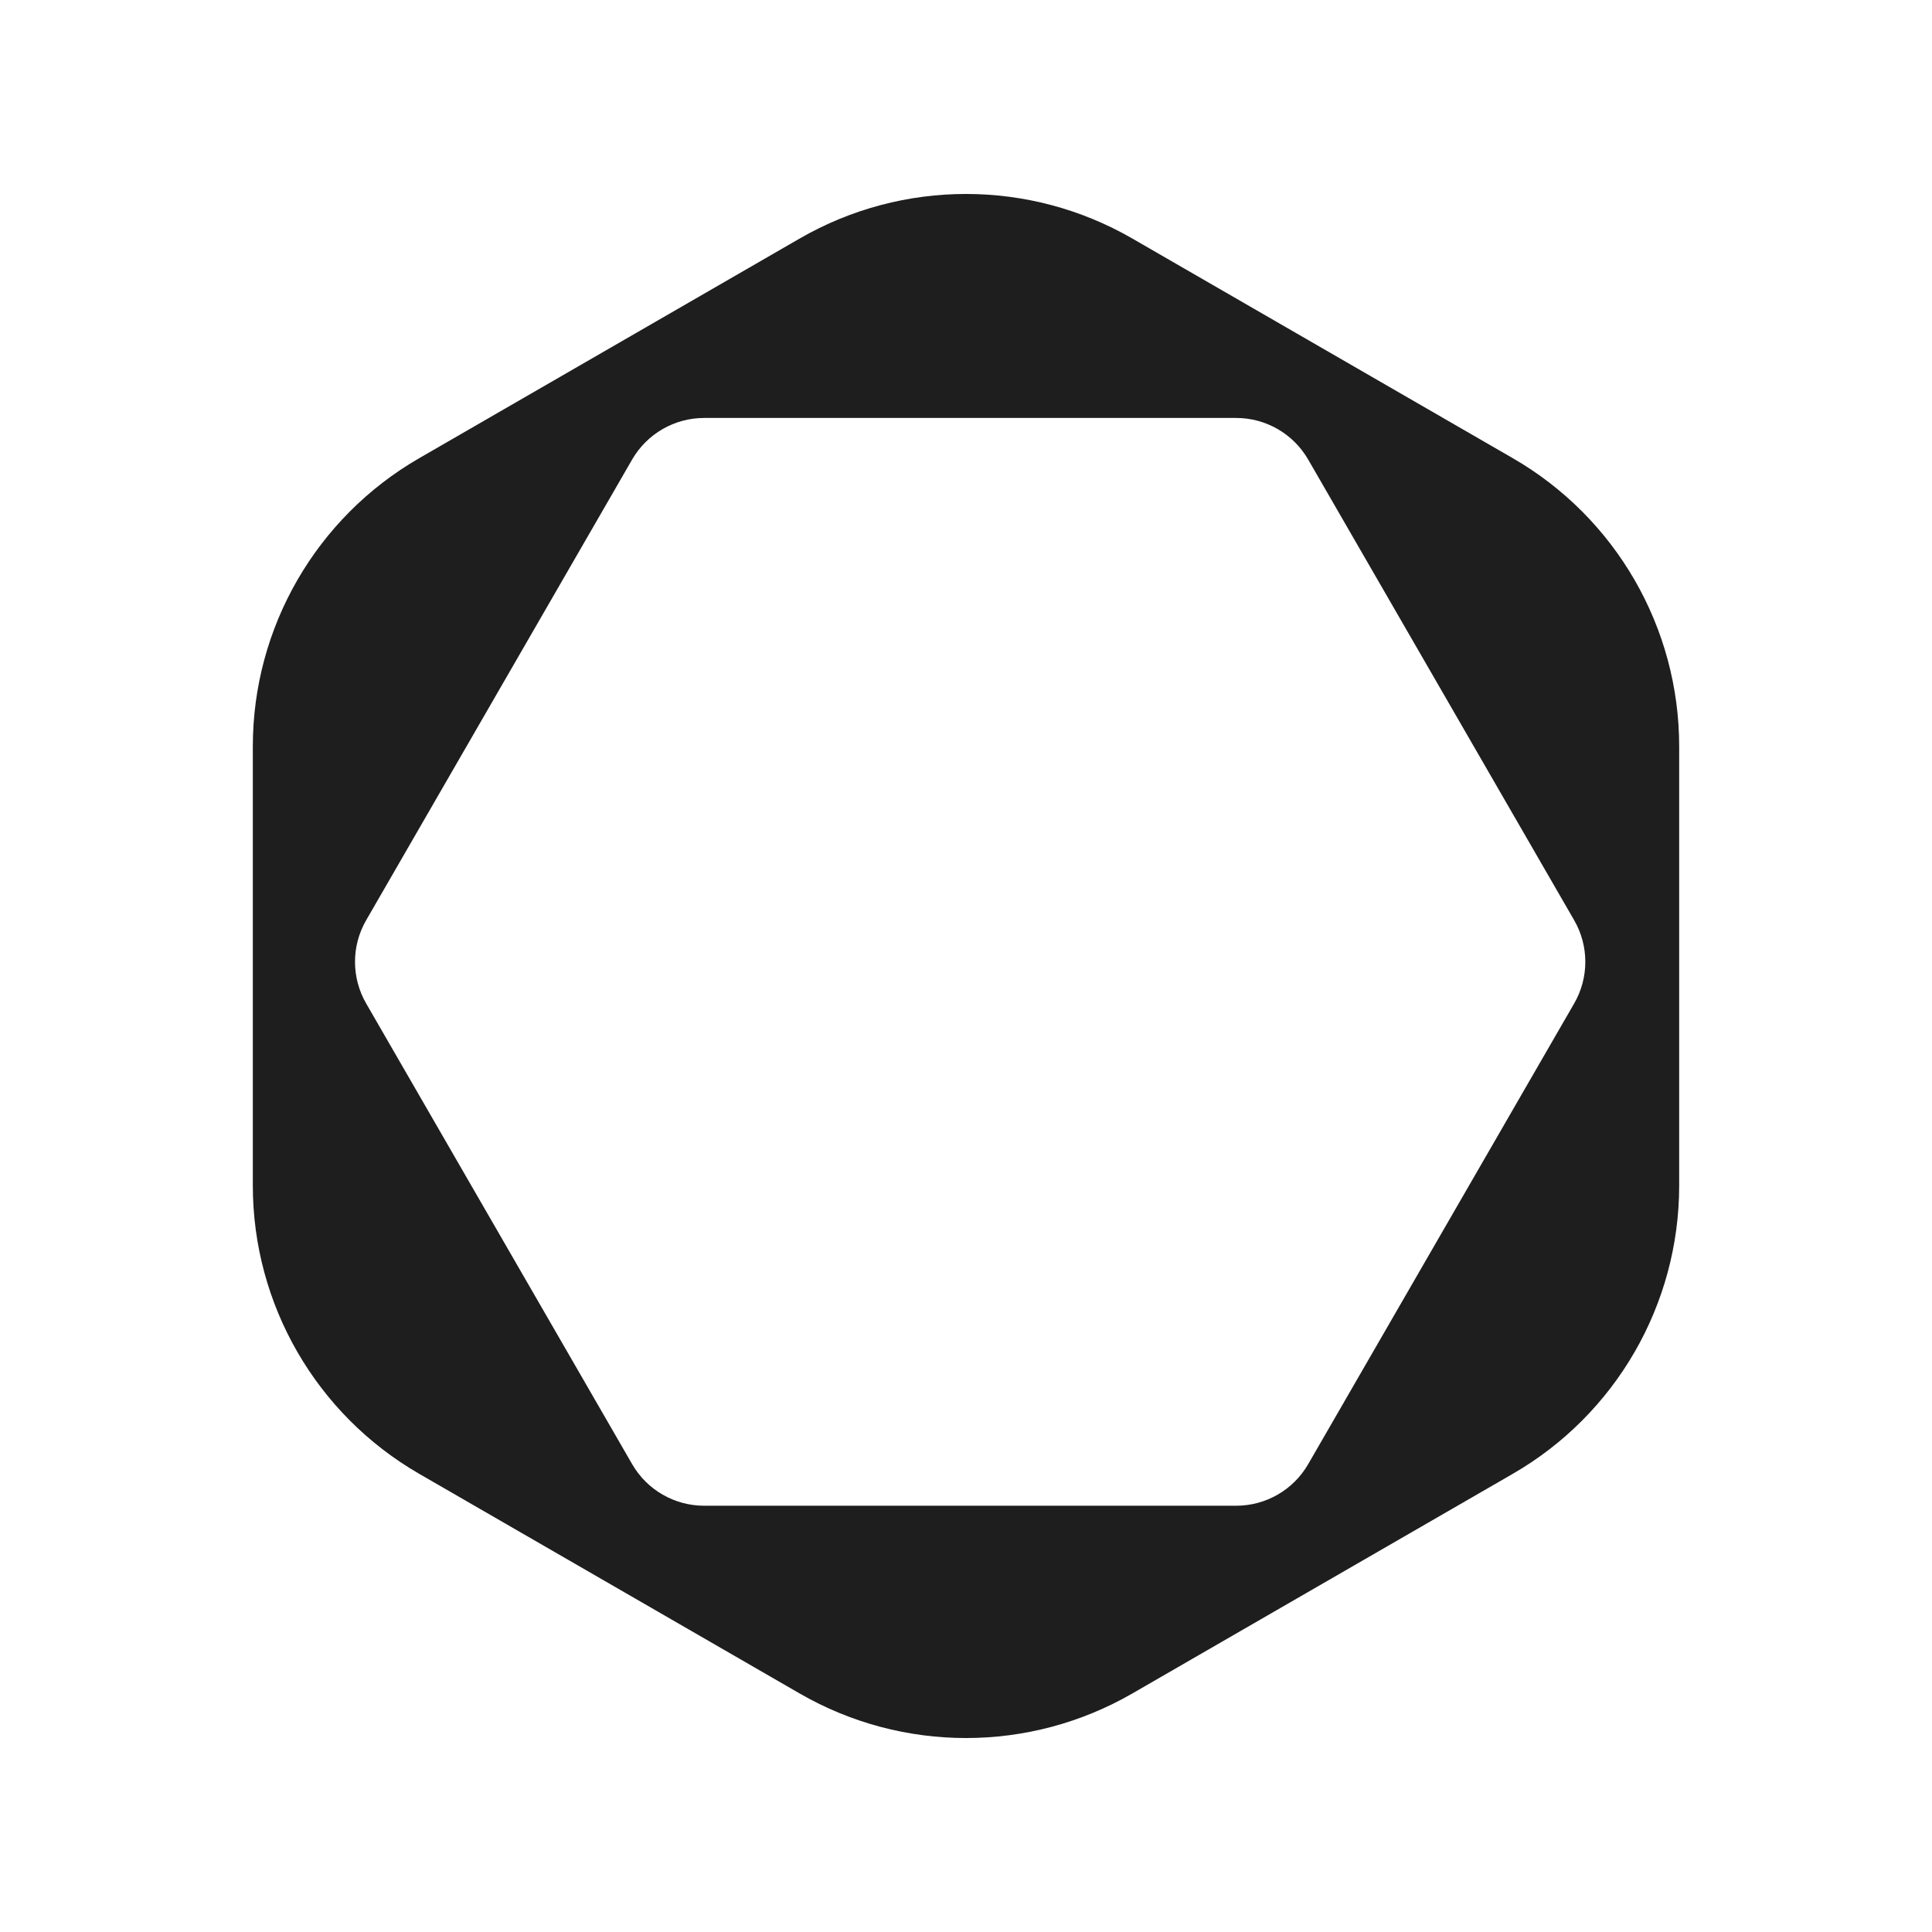
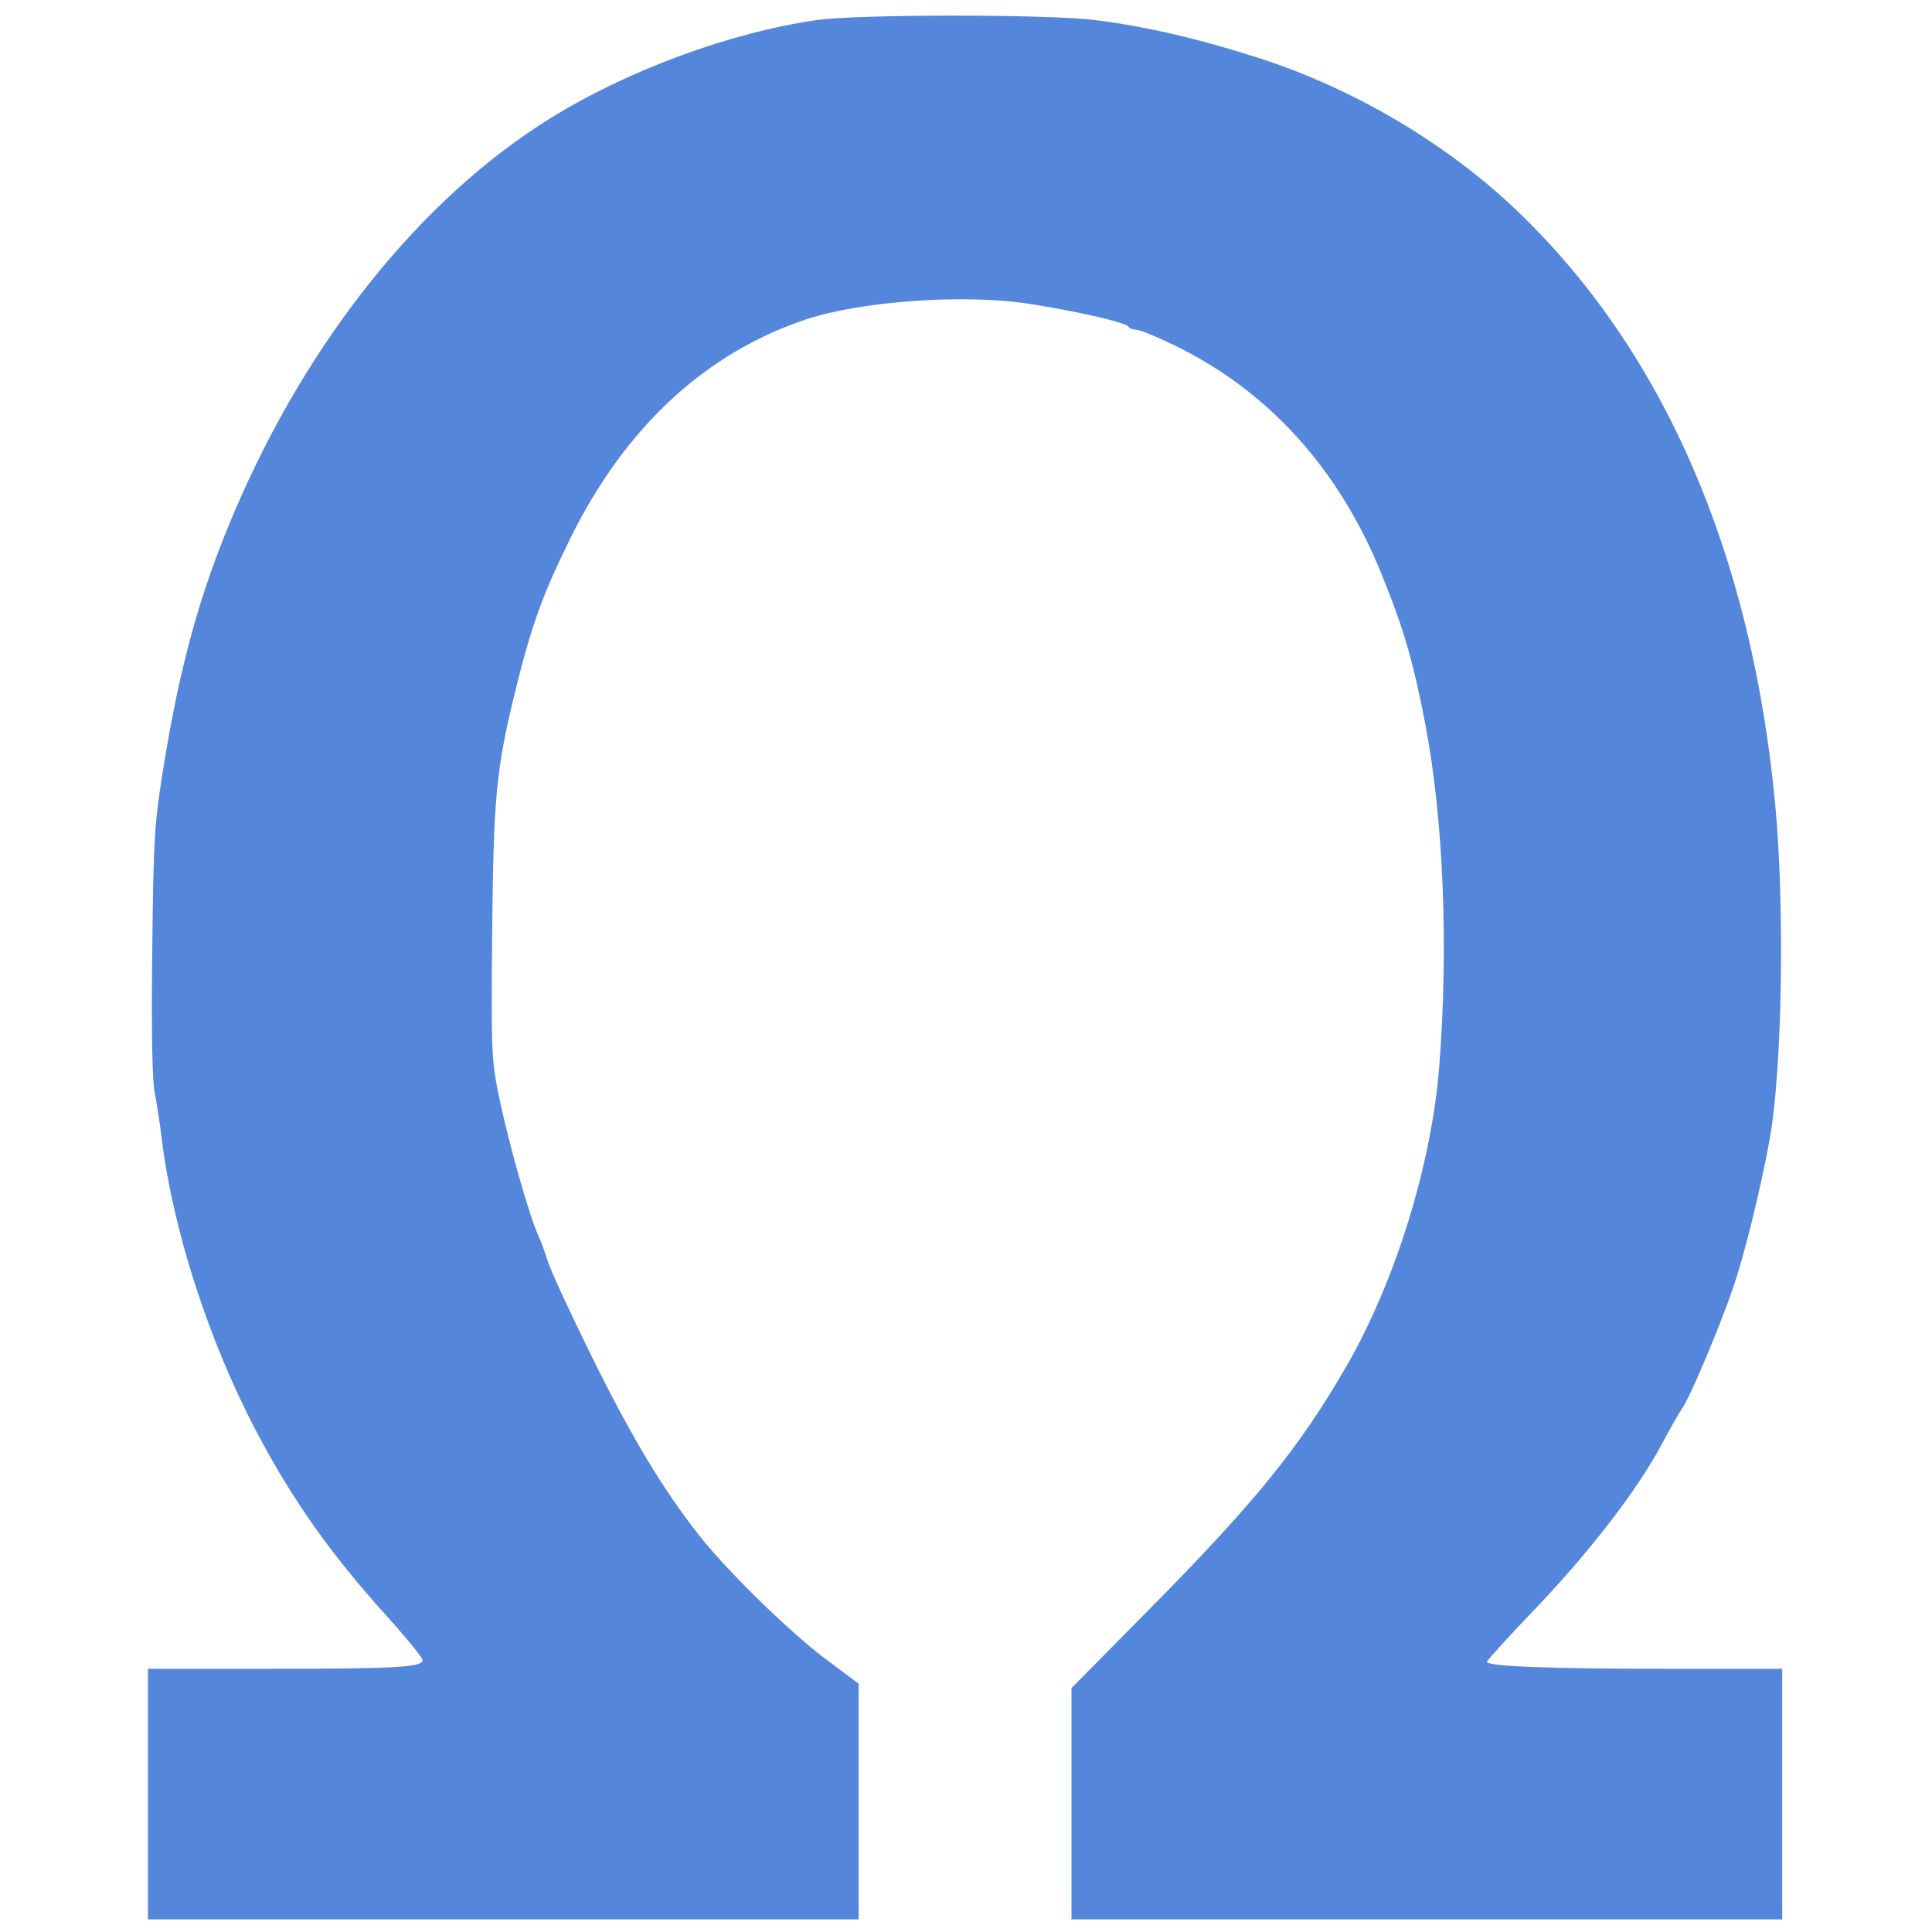
- <svg xmlns="http://www.w3.org/2000/svg" viewBox="0 0 180 180" fill="#1E1E1E" width="180" height="180">
-   <path fill-rule="evenodd" clip-rule="evenodd" d="m 105.5,22.225 c -9.592,-5.538 -21.409,-5.538 -31,0 L 39.055,42.689 C 29.463,48.227 23.555,58.461 23.555,69.536 v 40.929 c 0,11.075 5.909,21.309 15.5,26.847 l 35.445,20.464 c 9.591,5.537 21.408,5.537 31,0 l 35.445,-20.464 c 9.591,-5.537 15.5,-15.771 15.5,-26.847 V 69.536 c 0,-11.075 -5.909,-21.309 -15.5,-26.847 z M 34.113,85.738 c -1.384,2.398 -1.384,5.352 0,7.75 l 24.782,42.923 c 1.384,2.398 3.943,3.875 6.712,3.875 h 49.563 c 2.769,0 5.327,-1.477 6.711,-3.875 l 24.782,-42.923 c 1.384,-2.398 1.384,-5.352 0,-7.75 L 121.88,42.815 c -1.384,-2.398 -3.942,-3.875 -6.711,-3.875 H 65.606 c -2.769,0 -5.327,1.477 -6.712,3.875 z" style="stroke-width:0.775" />
+ <svg xmlns="http://www.w3.org/2000/svg" version="1.1" id="svg2" width="100" height="100" viewBox="0 0 100 100">
+   <defs id="defs6" />
+   <g id="g8">
+     <path style="fill:#b9cdf0;stroke-width:0.134" d="m 133.385,59.219 c 0,-22.026 0.015,-31.057 0.034,-20.068 0.019,10.989 0.019,29.01 0,40.047 -0.019,11.037 -0.034,2.047 -0.034,-19.979 z" id="path176" />
+     <path style="fill:#5487dc;fill-opacity:1;stroke-width:0.178" d="m 7.656,92.861 v -6.486 h 6.284 c 6.572,0 7.933,-0.077 7.933,-0.448 0,-0.122 -0.821,-1.131 -1.824,-2.242 C 17.103,80.421 15.16,77.674 13.281,74.112 10.802,69.415 8.938,63.638 8.362,58.87 8.276,58.159 8.117,57.12 8.008,56.56 7.877,55.886 7.834,53.41 7.88,49.233 c 0.063,-5.748 0.111,-6.569 0.536,-9.241 0.876,-5.502 1.919,-9.289 3.719,-13.506 3.798,-8.897 9.685,-16.231 16.345,-20.361 4.014,-2.489 9.3,-4.439 13.79,-5.086 2.139,-0.308 11.975,-0.307 14.434,0.002 2.629,0.33 5.416,0.98 8.53,1.988 4.882,1.581 9.664,4.415 13.282,7.873 7.569,7.234 12.138,17.727 13.365,30.689 0.502,5.303 0.368,13.733 -0.275,17.327 -0.446,2.493 -1.276,5.886 -1.868,7.642 -0.67,1.986 -2.23,5.699 -2.648,6.303 -0.171,0.248 -0.674,1.13 -1.117,1.961 -1.223,2.294 -3.712,5.524 -6.5,8.437 -1.38,1.442 -2.51,2.681 -2.51,2.753 0,0.237 3.177,0.361 9.268,0.361 h 6.015 v 6.486 6.486 H 73.853 55.46 v -5.987 -5.987 l 4.051,-4.099 c 5.492,-5.557 7.794,-8.403 10.227,-12.642 2.49,-4.34 4.349,-10.348 4.75,-15.353 0.496,-6.184 0.229,-12.866 -0.711,-17.777 -0.623,-3.257 -1.125,-4.976 -2.281,-7.819 -2.208,-5.431 -5.842,-9.442 -10.693,-11.803 -0.92,-0.448 -1.815,-0.815 -1.987,-0.815 -0.172,0 -0.359,-0.073 -0.414,-0.163 -0.132,-0.214 -2.703,-0.802 -5.163,-1.181 -3.327,-0.513 -8.662,-0.138 -11.509,0.808 -5.214,1.733 -9.375,5.592 -12.197,11.312 -1.459,2.957 -2.022,4.516 -2.855,7.904 -0.998,4.062 -1.137,5.505 -1.203,12.539 -0.056,5.945 -0.033,6.566 0.309,8.264 0.503,2.499 1.627,6.468 2.131,7.523 0.093,0.195 0.296,0.755 0.451,1.244 0.155,0.489 1.19,2.728 2.301,4.976 2.032,4.113 3.671,6.835 5.542,9.204 1.489,1.885 4.71,5.026 6.589,6.425 l 1.644,1.224 v 6.102 6.102 H 26.049 7.656 Z" id="path609" />
+   </g>
</svg>
